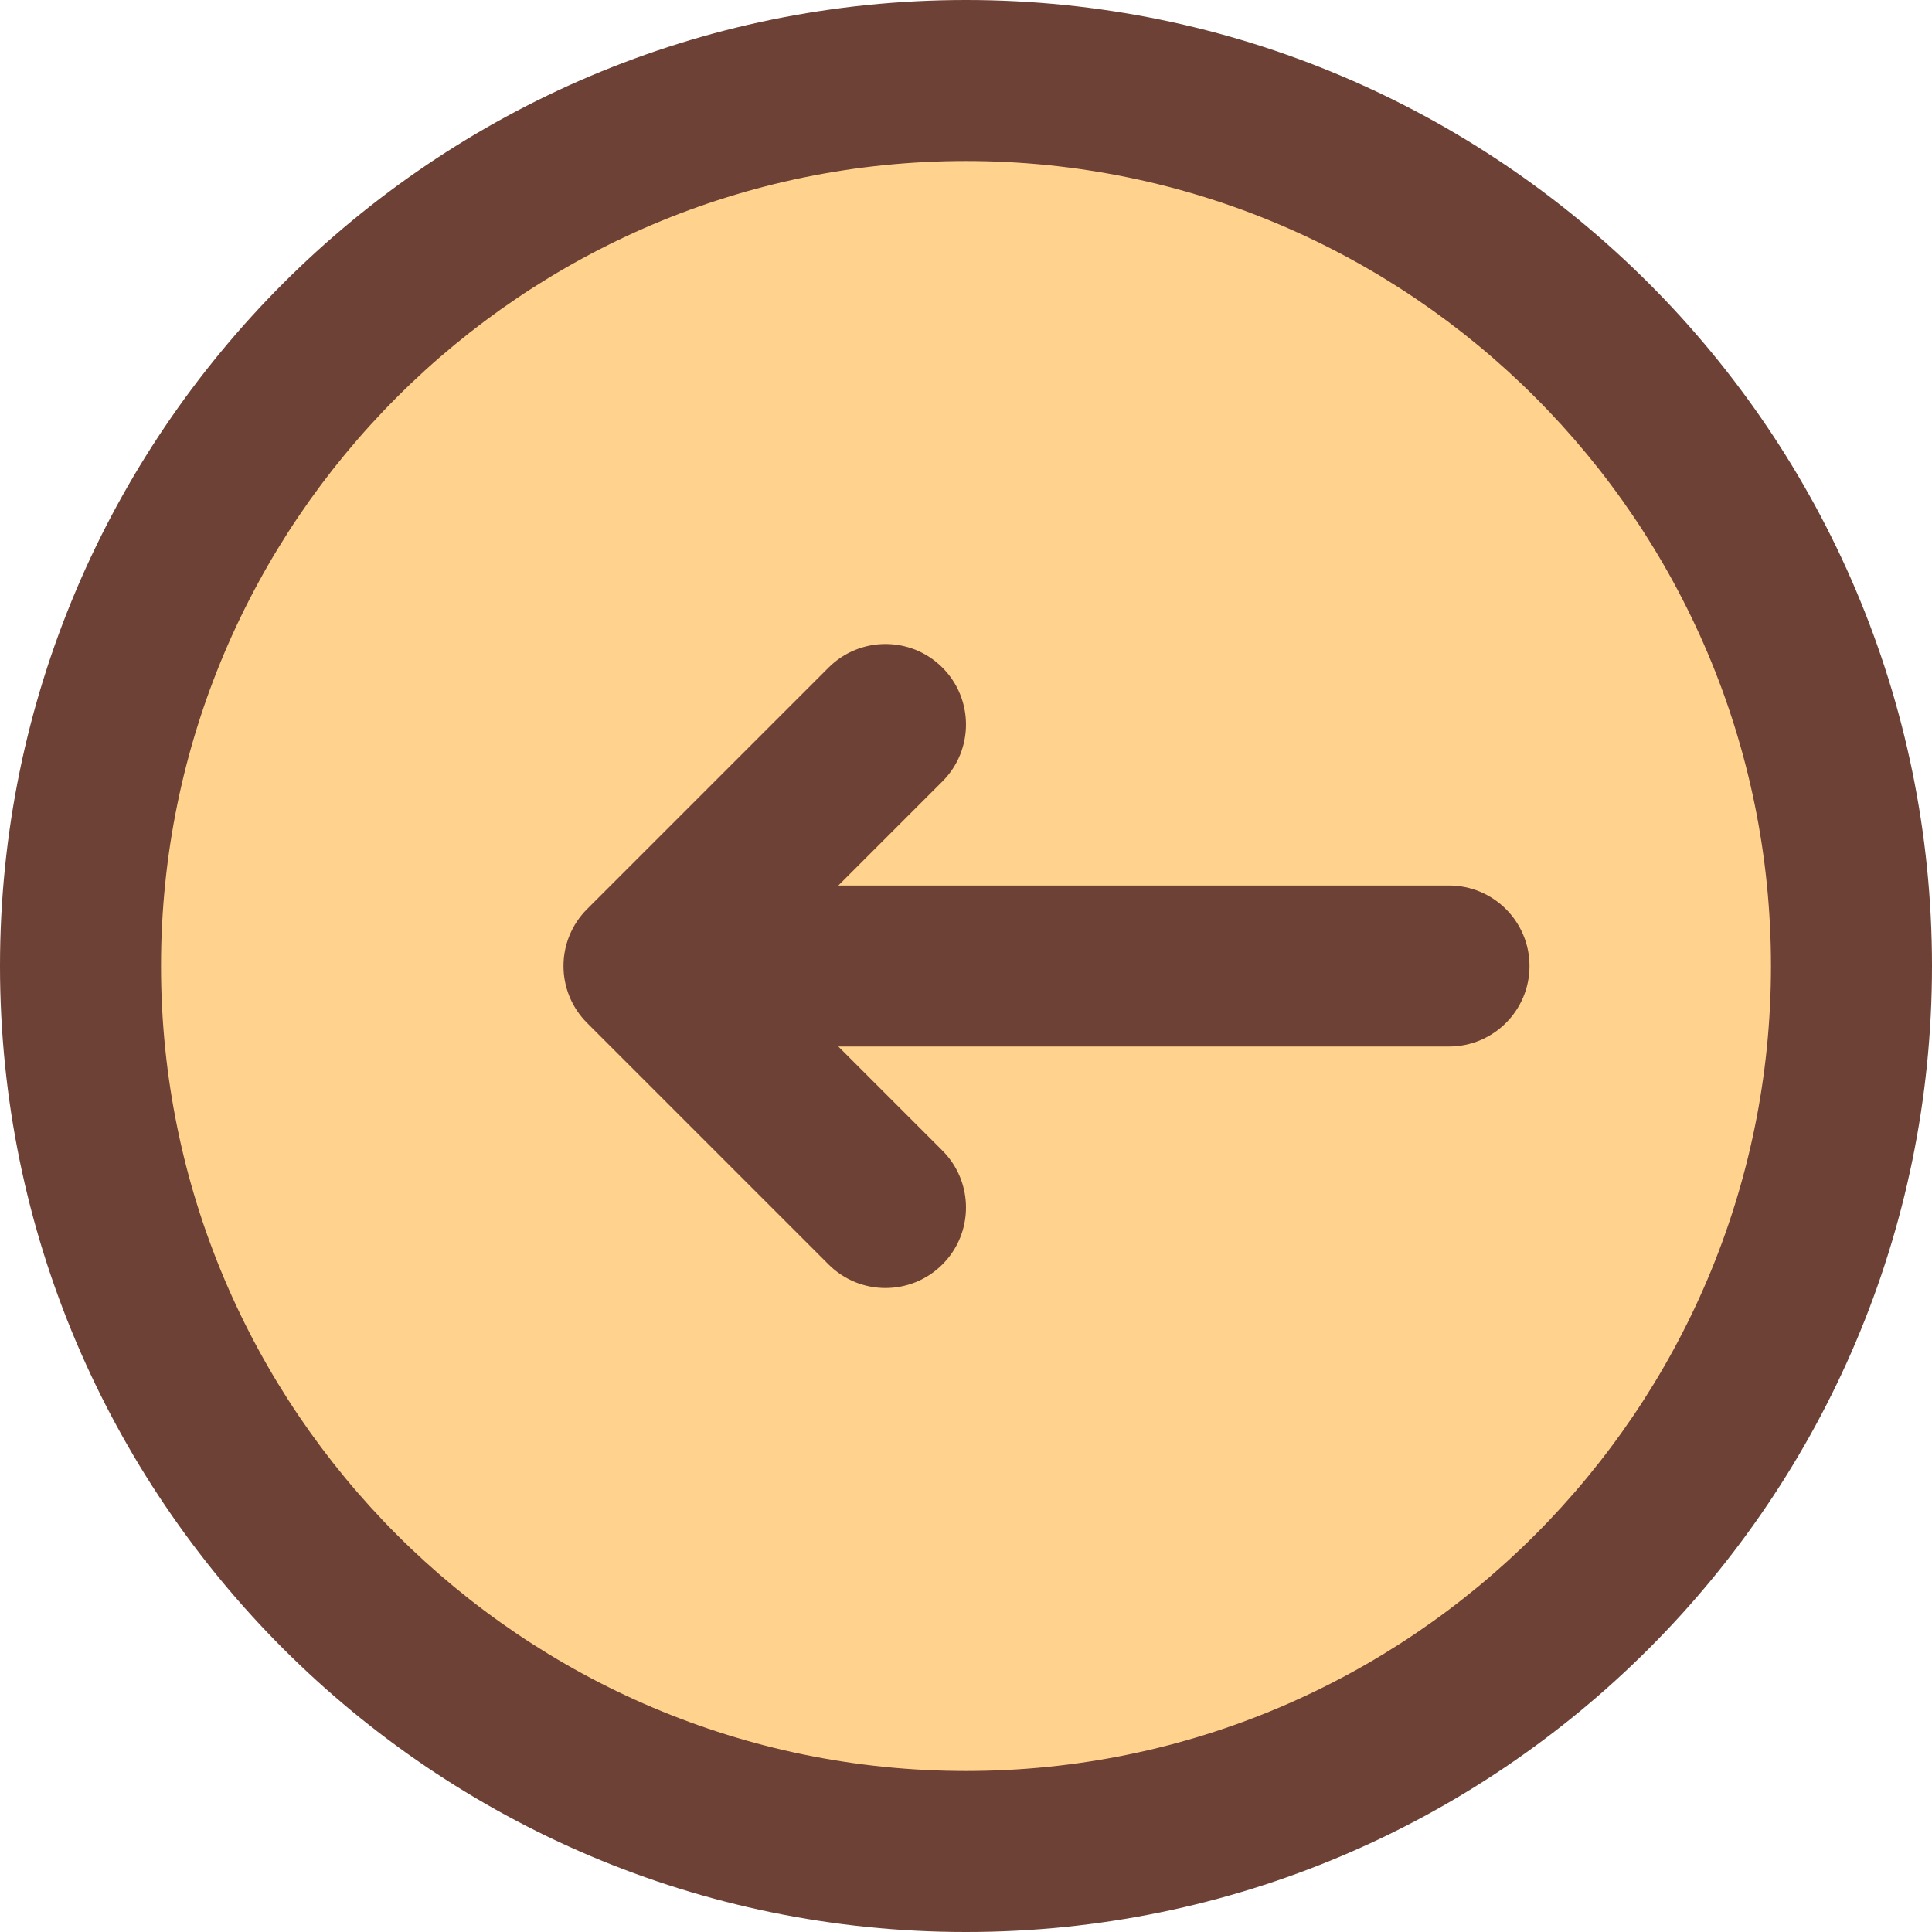
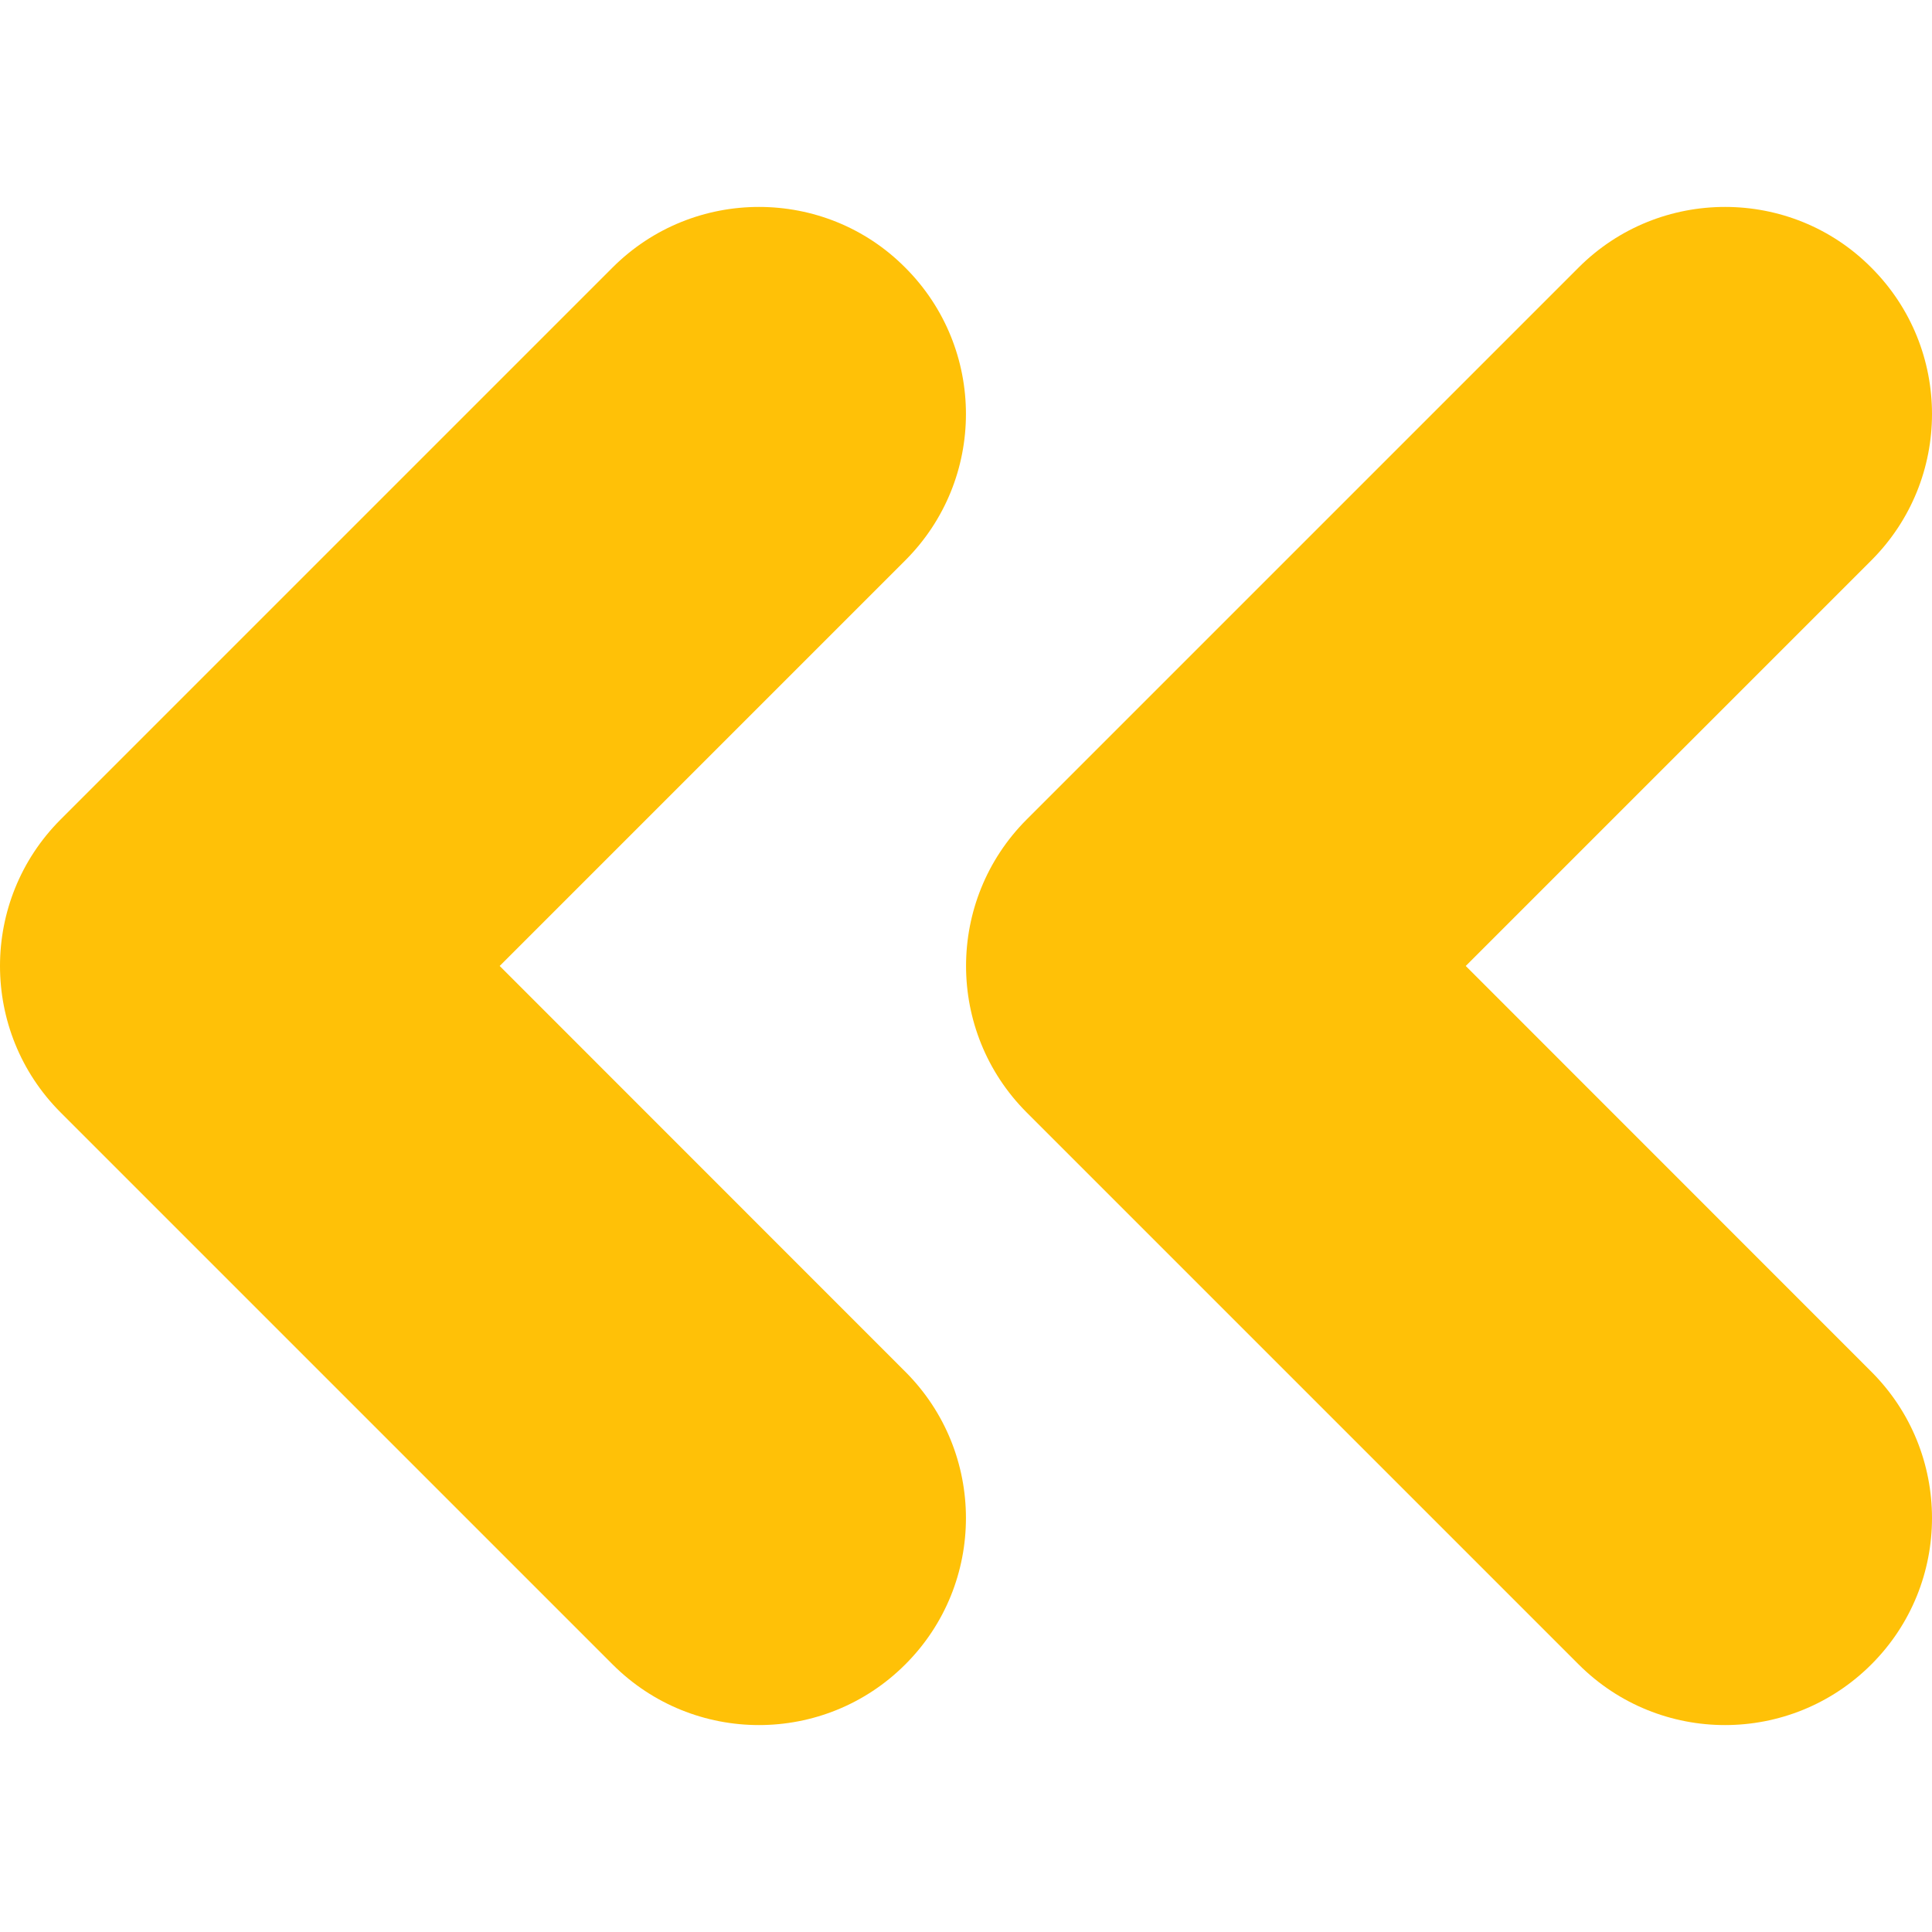
- <svg xmlns="http://www.w3.org/2000/svg" id="Layer_1" data-name="Layer 1" viewBox="0 0 512 512">
-   <defs>
-     <style>.cls-1{fill:#ffd38d;}.cls-2{fill:#6d4135;}</style>
-   </defs>
-   <circle class="cls-1" cx="256" cy="256" r="234.67" />
-   <path class="cls-2" d="M256,0C114.84,0,0,114.84,0,256S114.84,512,256,512,512,397.16,512,256,397.16,0,256,0Zm0,469.33c-117.63,0-213.33-95.7-213.33-213.33S138.37,42.67,256,42.67,469.33,138.37,469.33,256,373.63,469.33,256,469.33Z" />
-   <path class="cls-2" d="M384,234.67H222.17l27.58-27.58a21.33,21.33,0,0,0-30.17-30.17l-64,64a21.33,21.33,0,0,0,0,30.17l64,64a21.33,21.33,0,1,0,30.17-30.17l-27.58-27.58H384a21.33,21.33,0,0,0,0-42.67Z" />
+ <svg xmlns="http://www.w3.org/2000/svg" version="1.1" id="Capa_1" x="0px" y="0px" viewBox="0 0 447.976 447.976" style="enable-background:new 0 0 447.976 447.976;">
+   <g transform="matrix(-1, 0, 0, -1, 447.976, 447.976)">
+     <path style="fill:#FFC107;" d="M433.936,190.044l-128-128c-18.752-18.752-49.12-18.752-67.872,0 c-18.752,18.72-18.752,49.152,0,67.872l94.048,94.08l-94.048,94.048c-18.752,18.752-18.752,49.12,0,67.872 c9.344,9.408,21.632,14.08,33.92,14.08s24.576-4.672,33.952-14.048l128-128C452.656,239.196,452.656,208.796,433.936,190.044z" />
+     <path style="fill:#FFC107;" d="M209.936,190.044l-128-128c-18.752-18.752-49.12-18.752-67.872,0 c-18.752,18.72-18.752,49.152,0,67.872l94.048,94.08l-94.048,94.048c-18.752,18.752-18.752,49.12,0,67.872 c9.344,9.408,21.632,14.08,33.92,14.08s24.576-4.672,33.952-14.048l128-128C228.656,239.196,228.656,208.796,209.936,190.044z" />
+   </g>
+   <g />
+   <g />
+   <g />
+   <g />
+   <g />
+   <g />
+   <g />
+   <g />
+   <g />
+   <g />
+   <g />
+   <g />
+   <g />
+   <g />
+   <g />
</svg>
